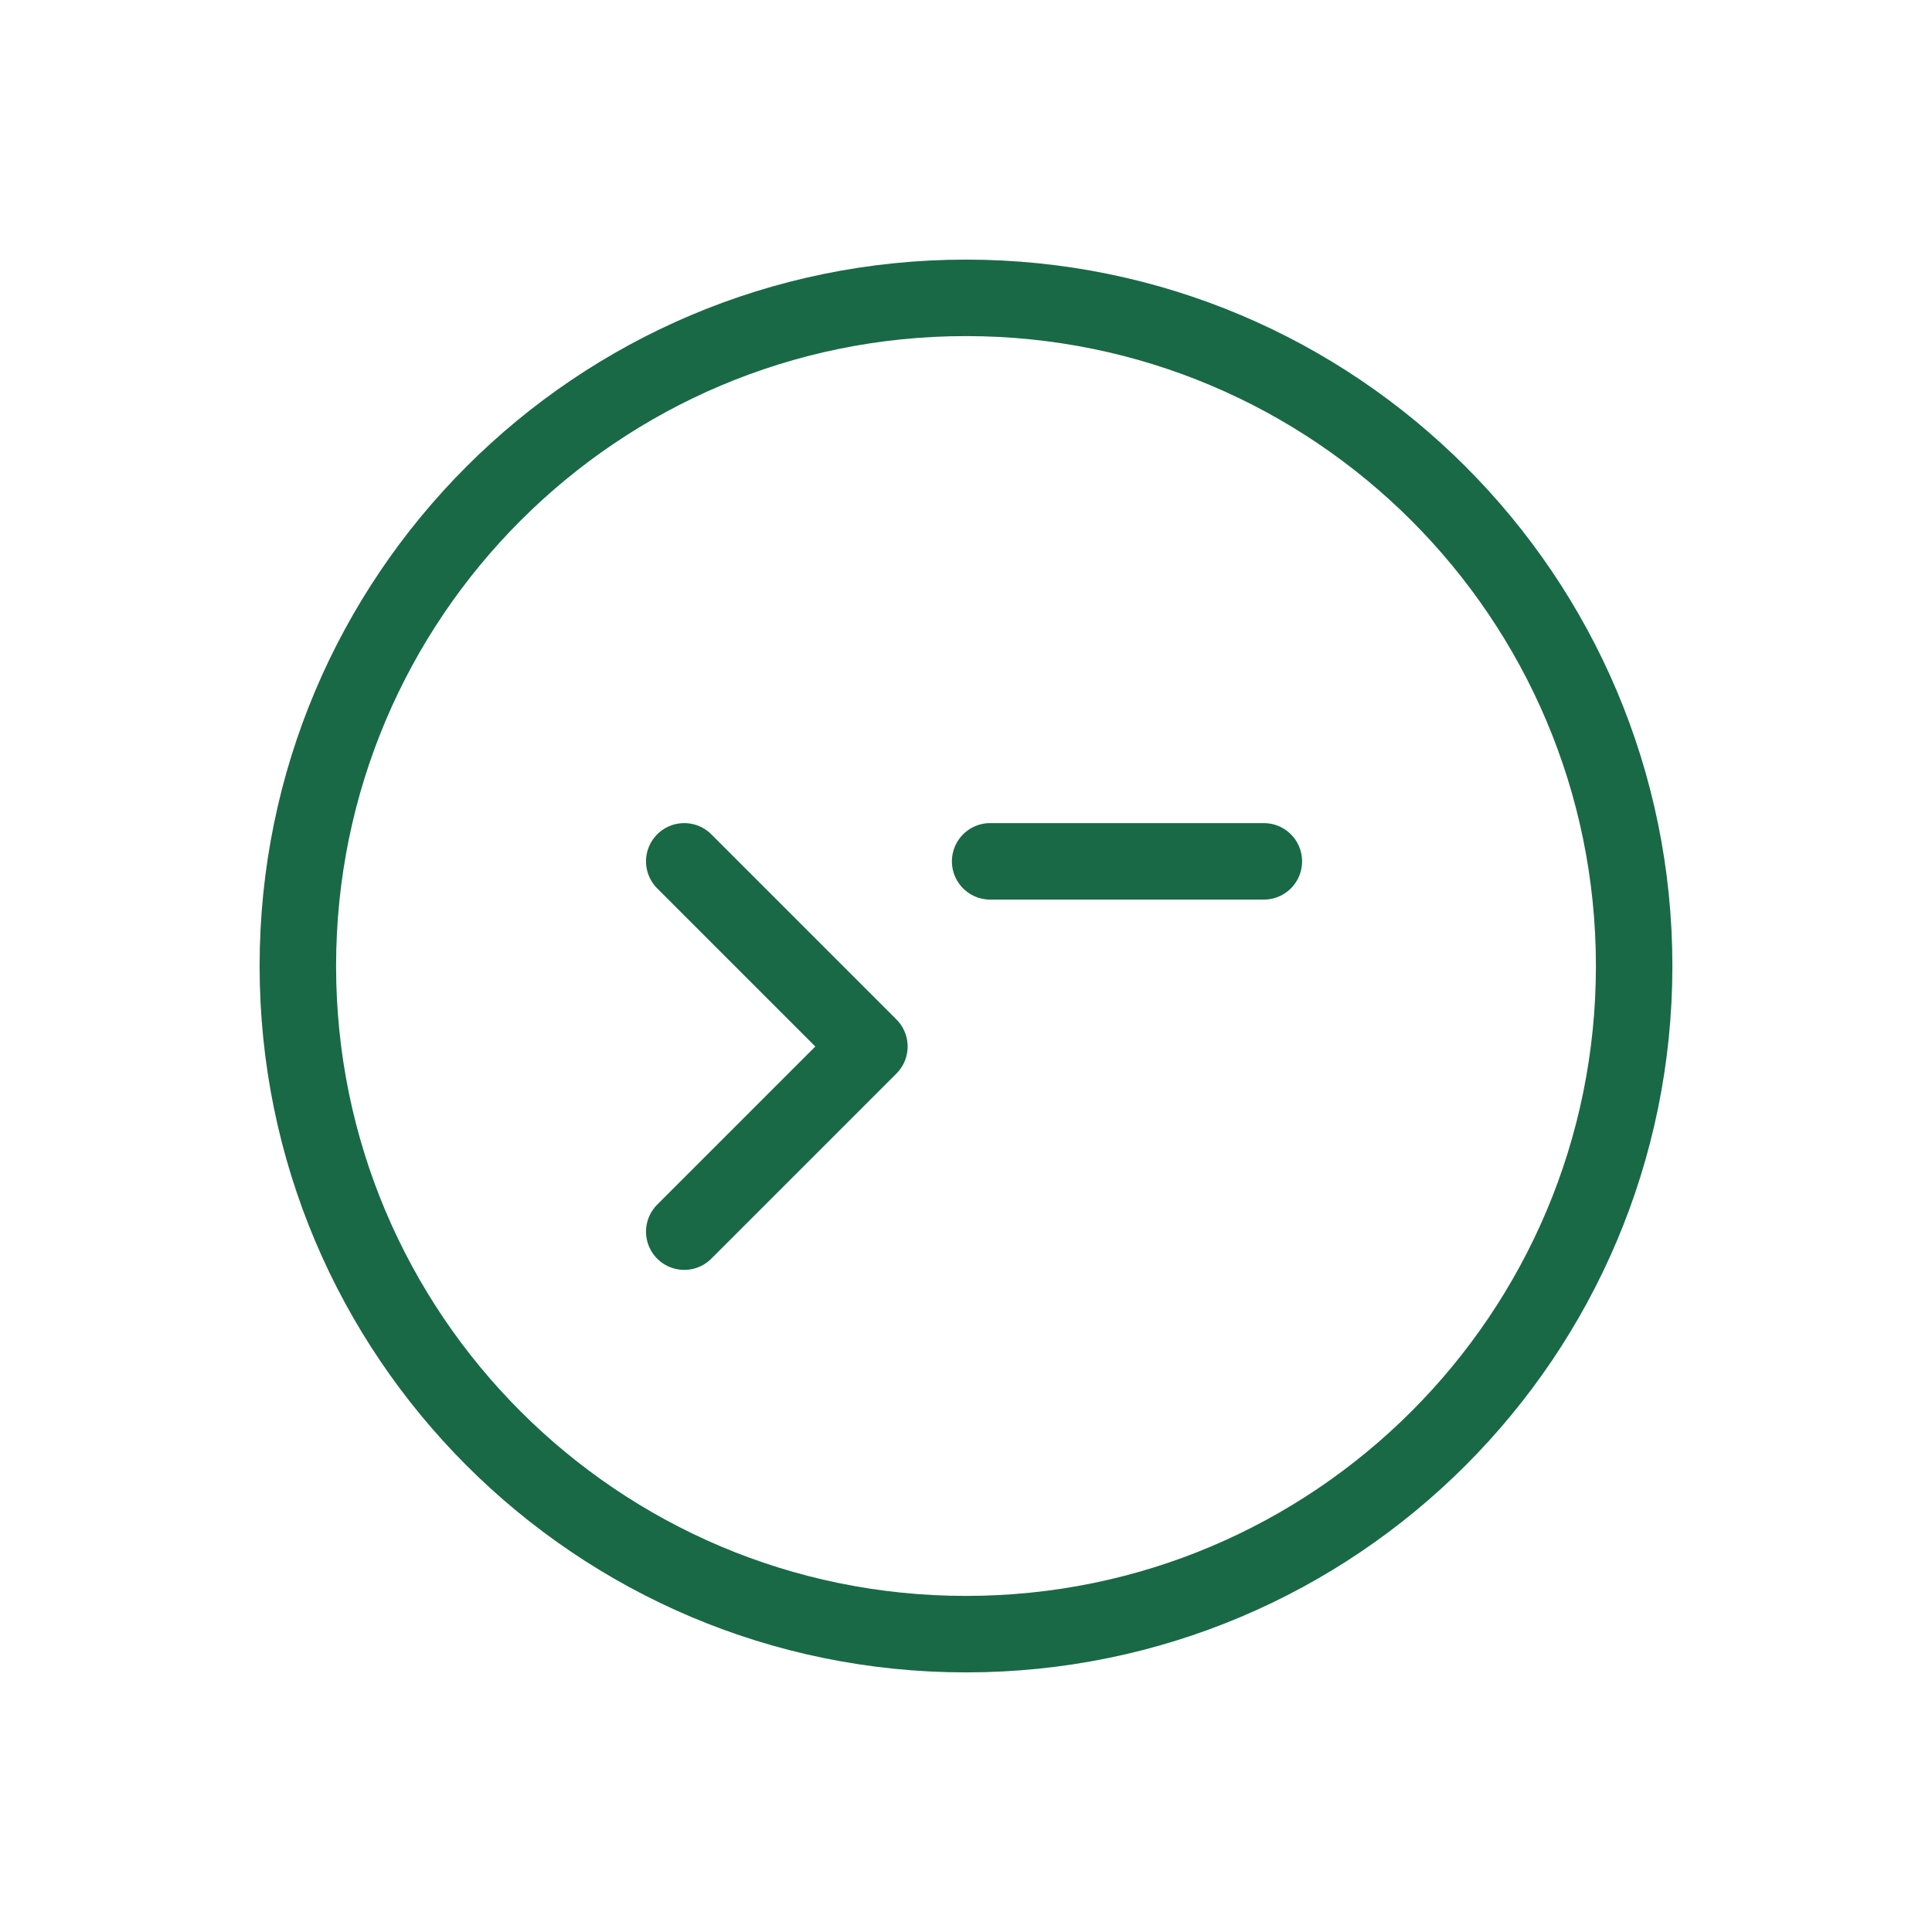
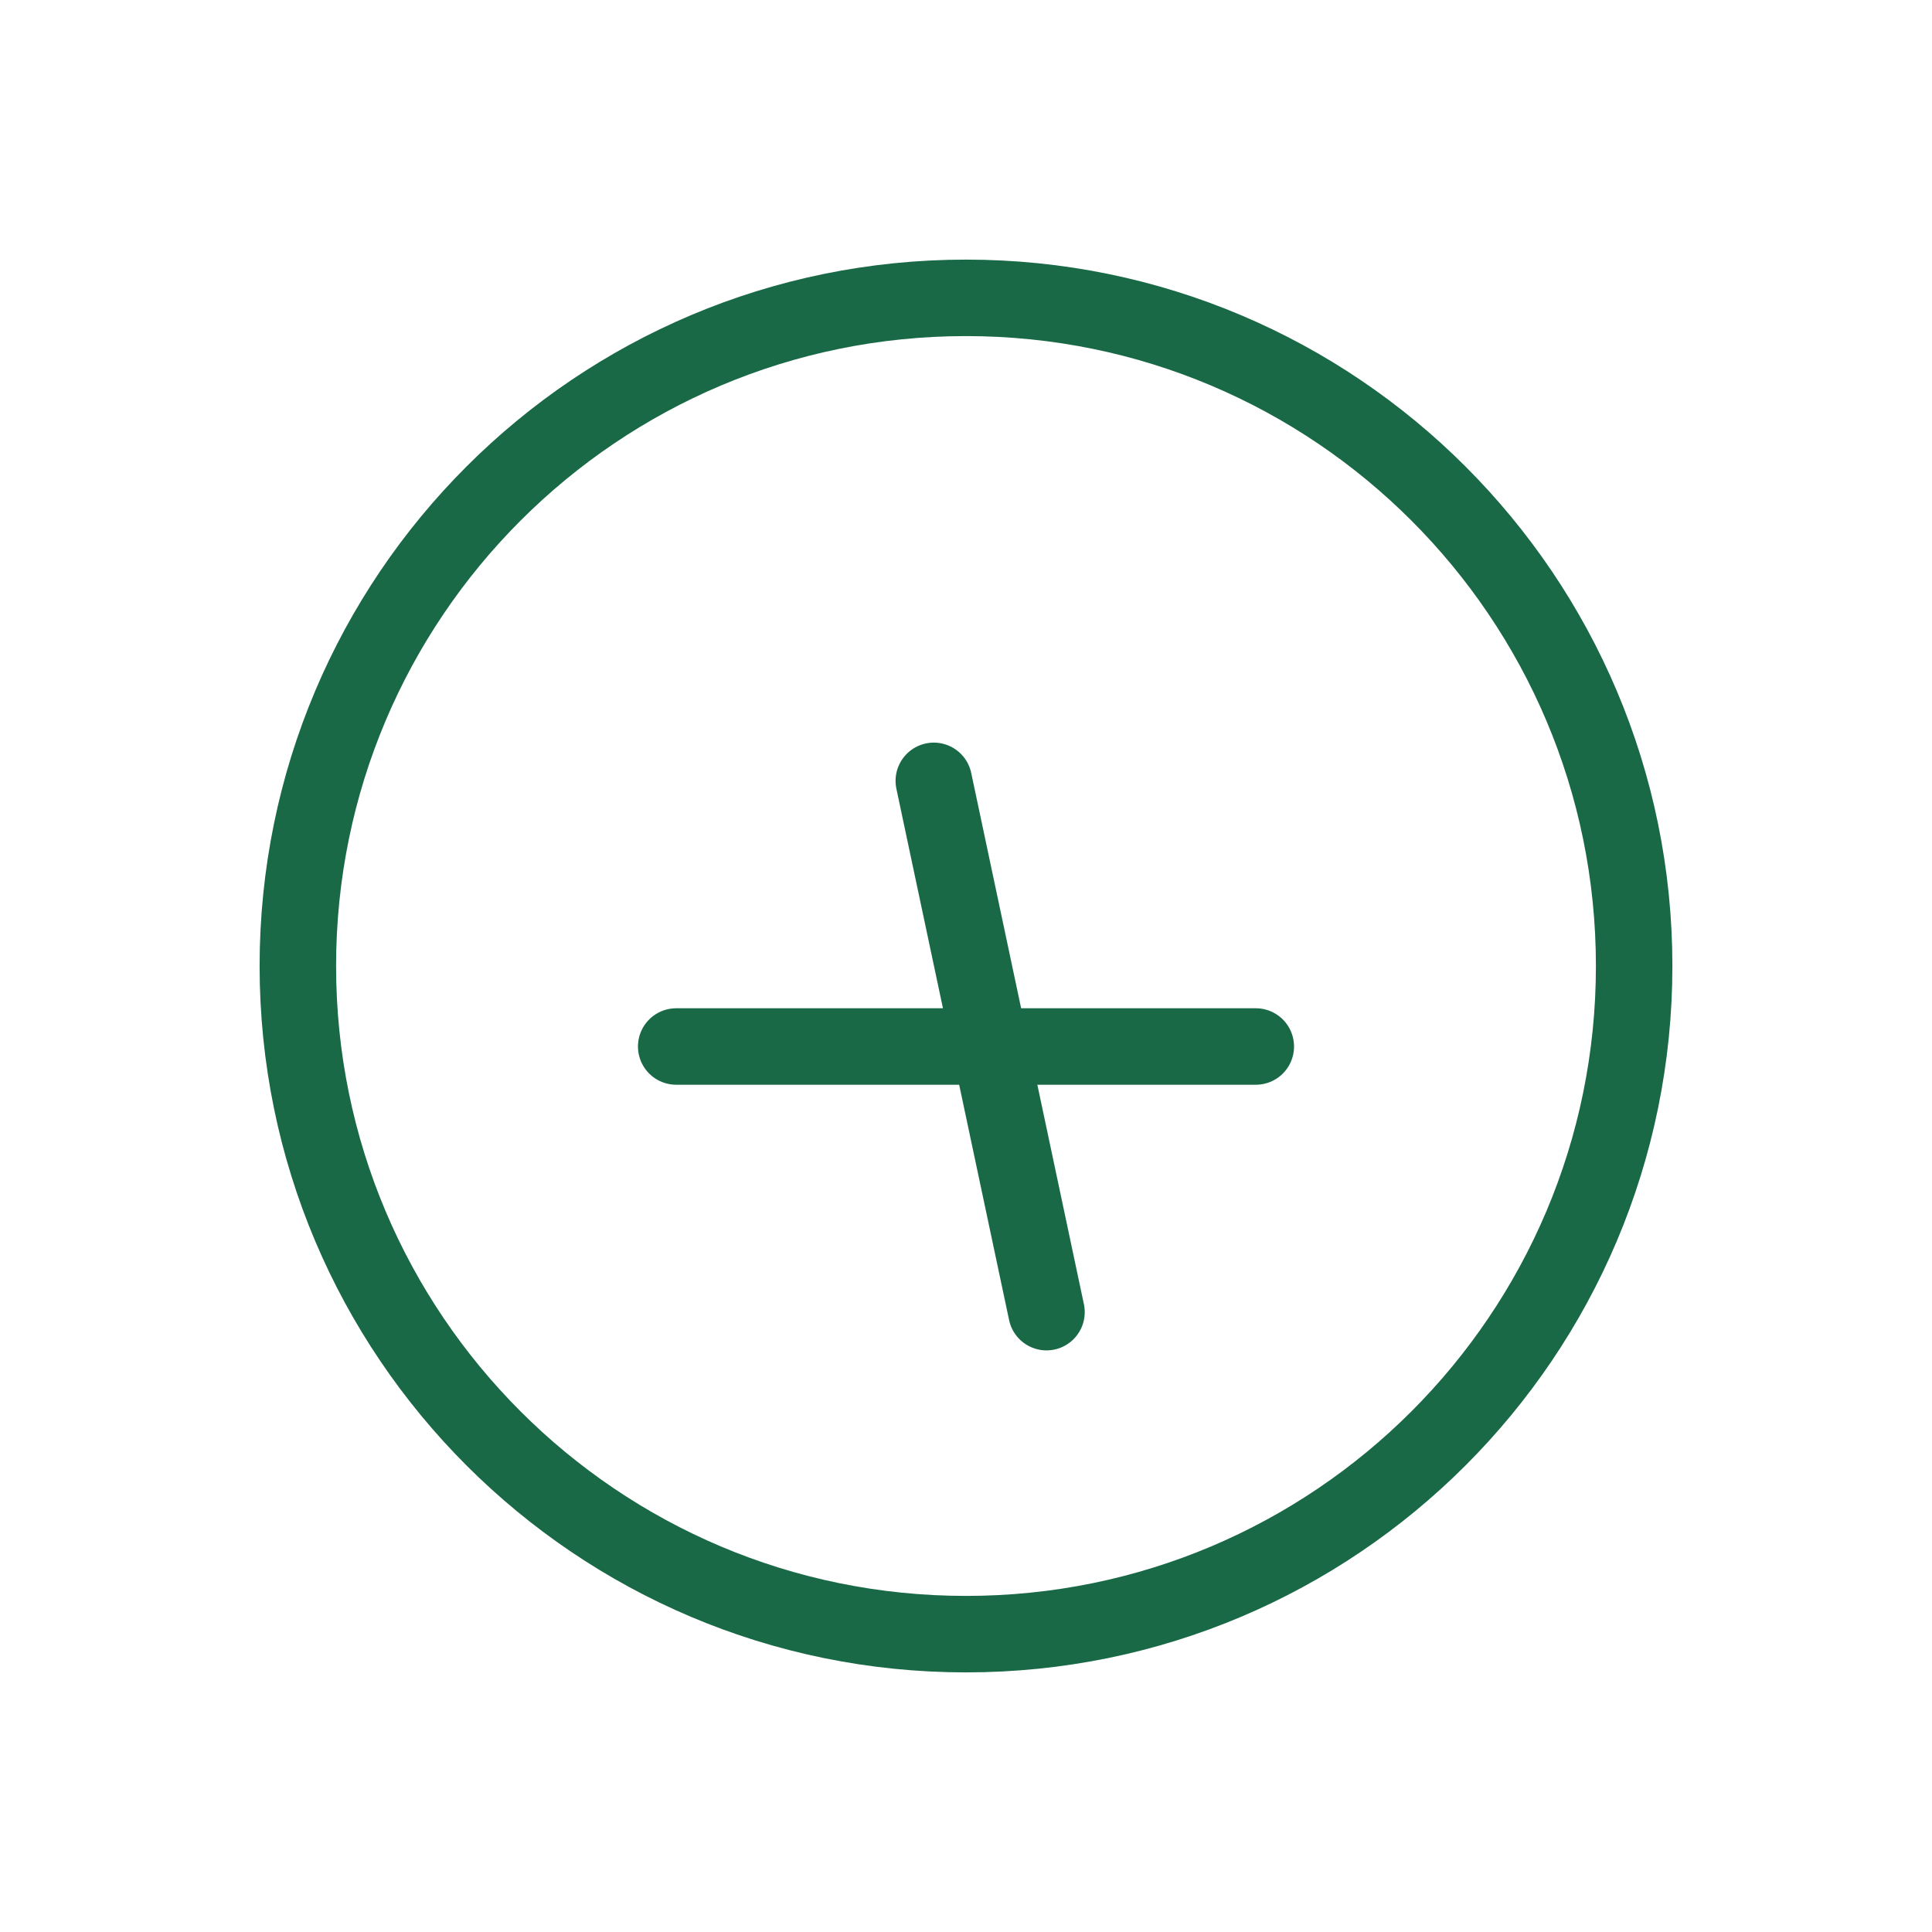
<svg xmlns="http://www.w3.org/2000/svg" viewBox="0 0 48 48" width="48" height="48" role="img">
  <g fill="none" stroke="#196947" stroke-width="1.9" stroke-linecap="round" stroke-linejoin="round">
    <circle cx="24" cy="24" r="16.6" />
-     <path d="M17 21.4 21.6 26 17 30.6" />
-     <path d="M24.6 21.4h6.8" />
+     <path d="M16.8 26h14.4" />
+     <path d="M23.2 19.4 24.6 26l1.4 6.6" />
  </g>
</svg>
